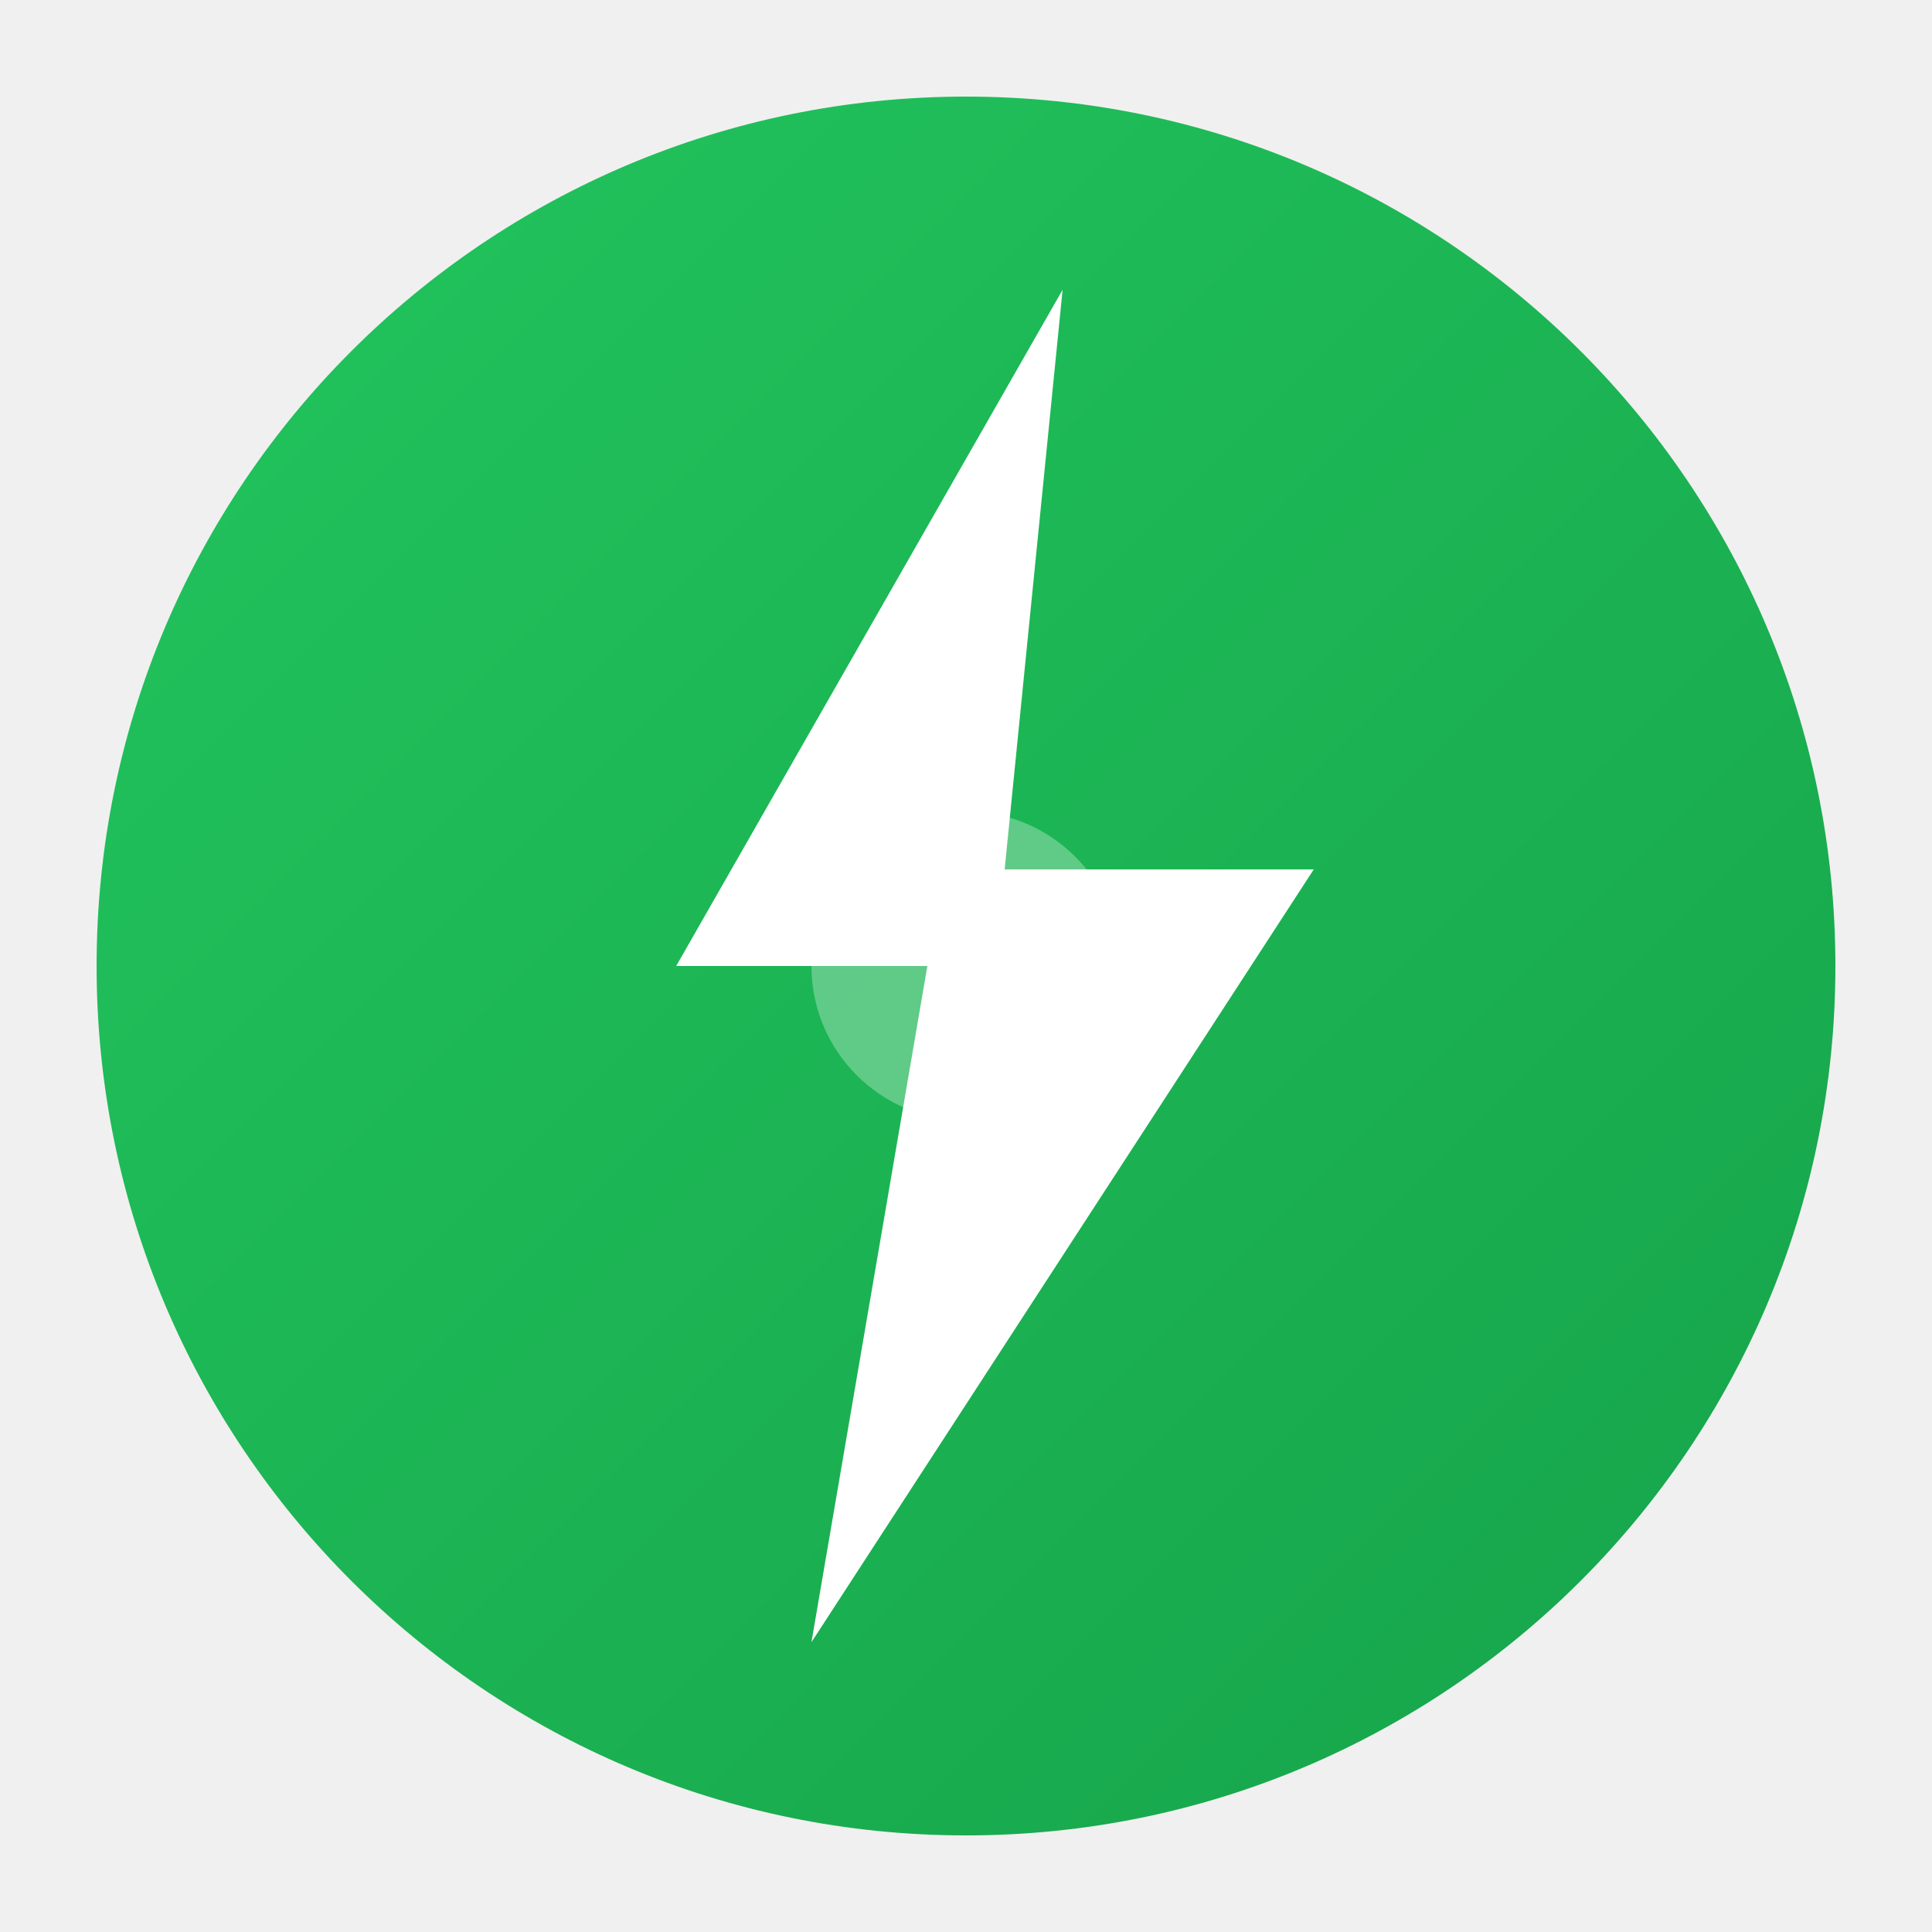
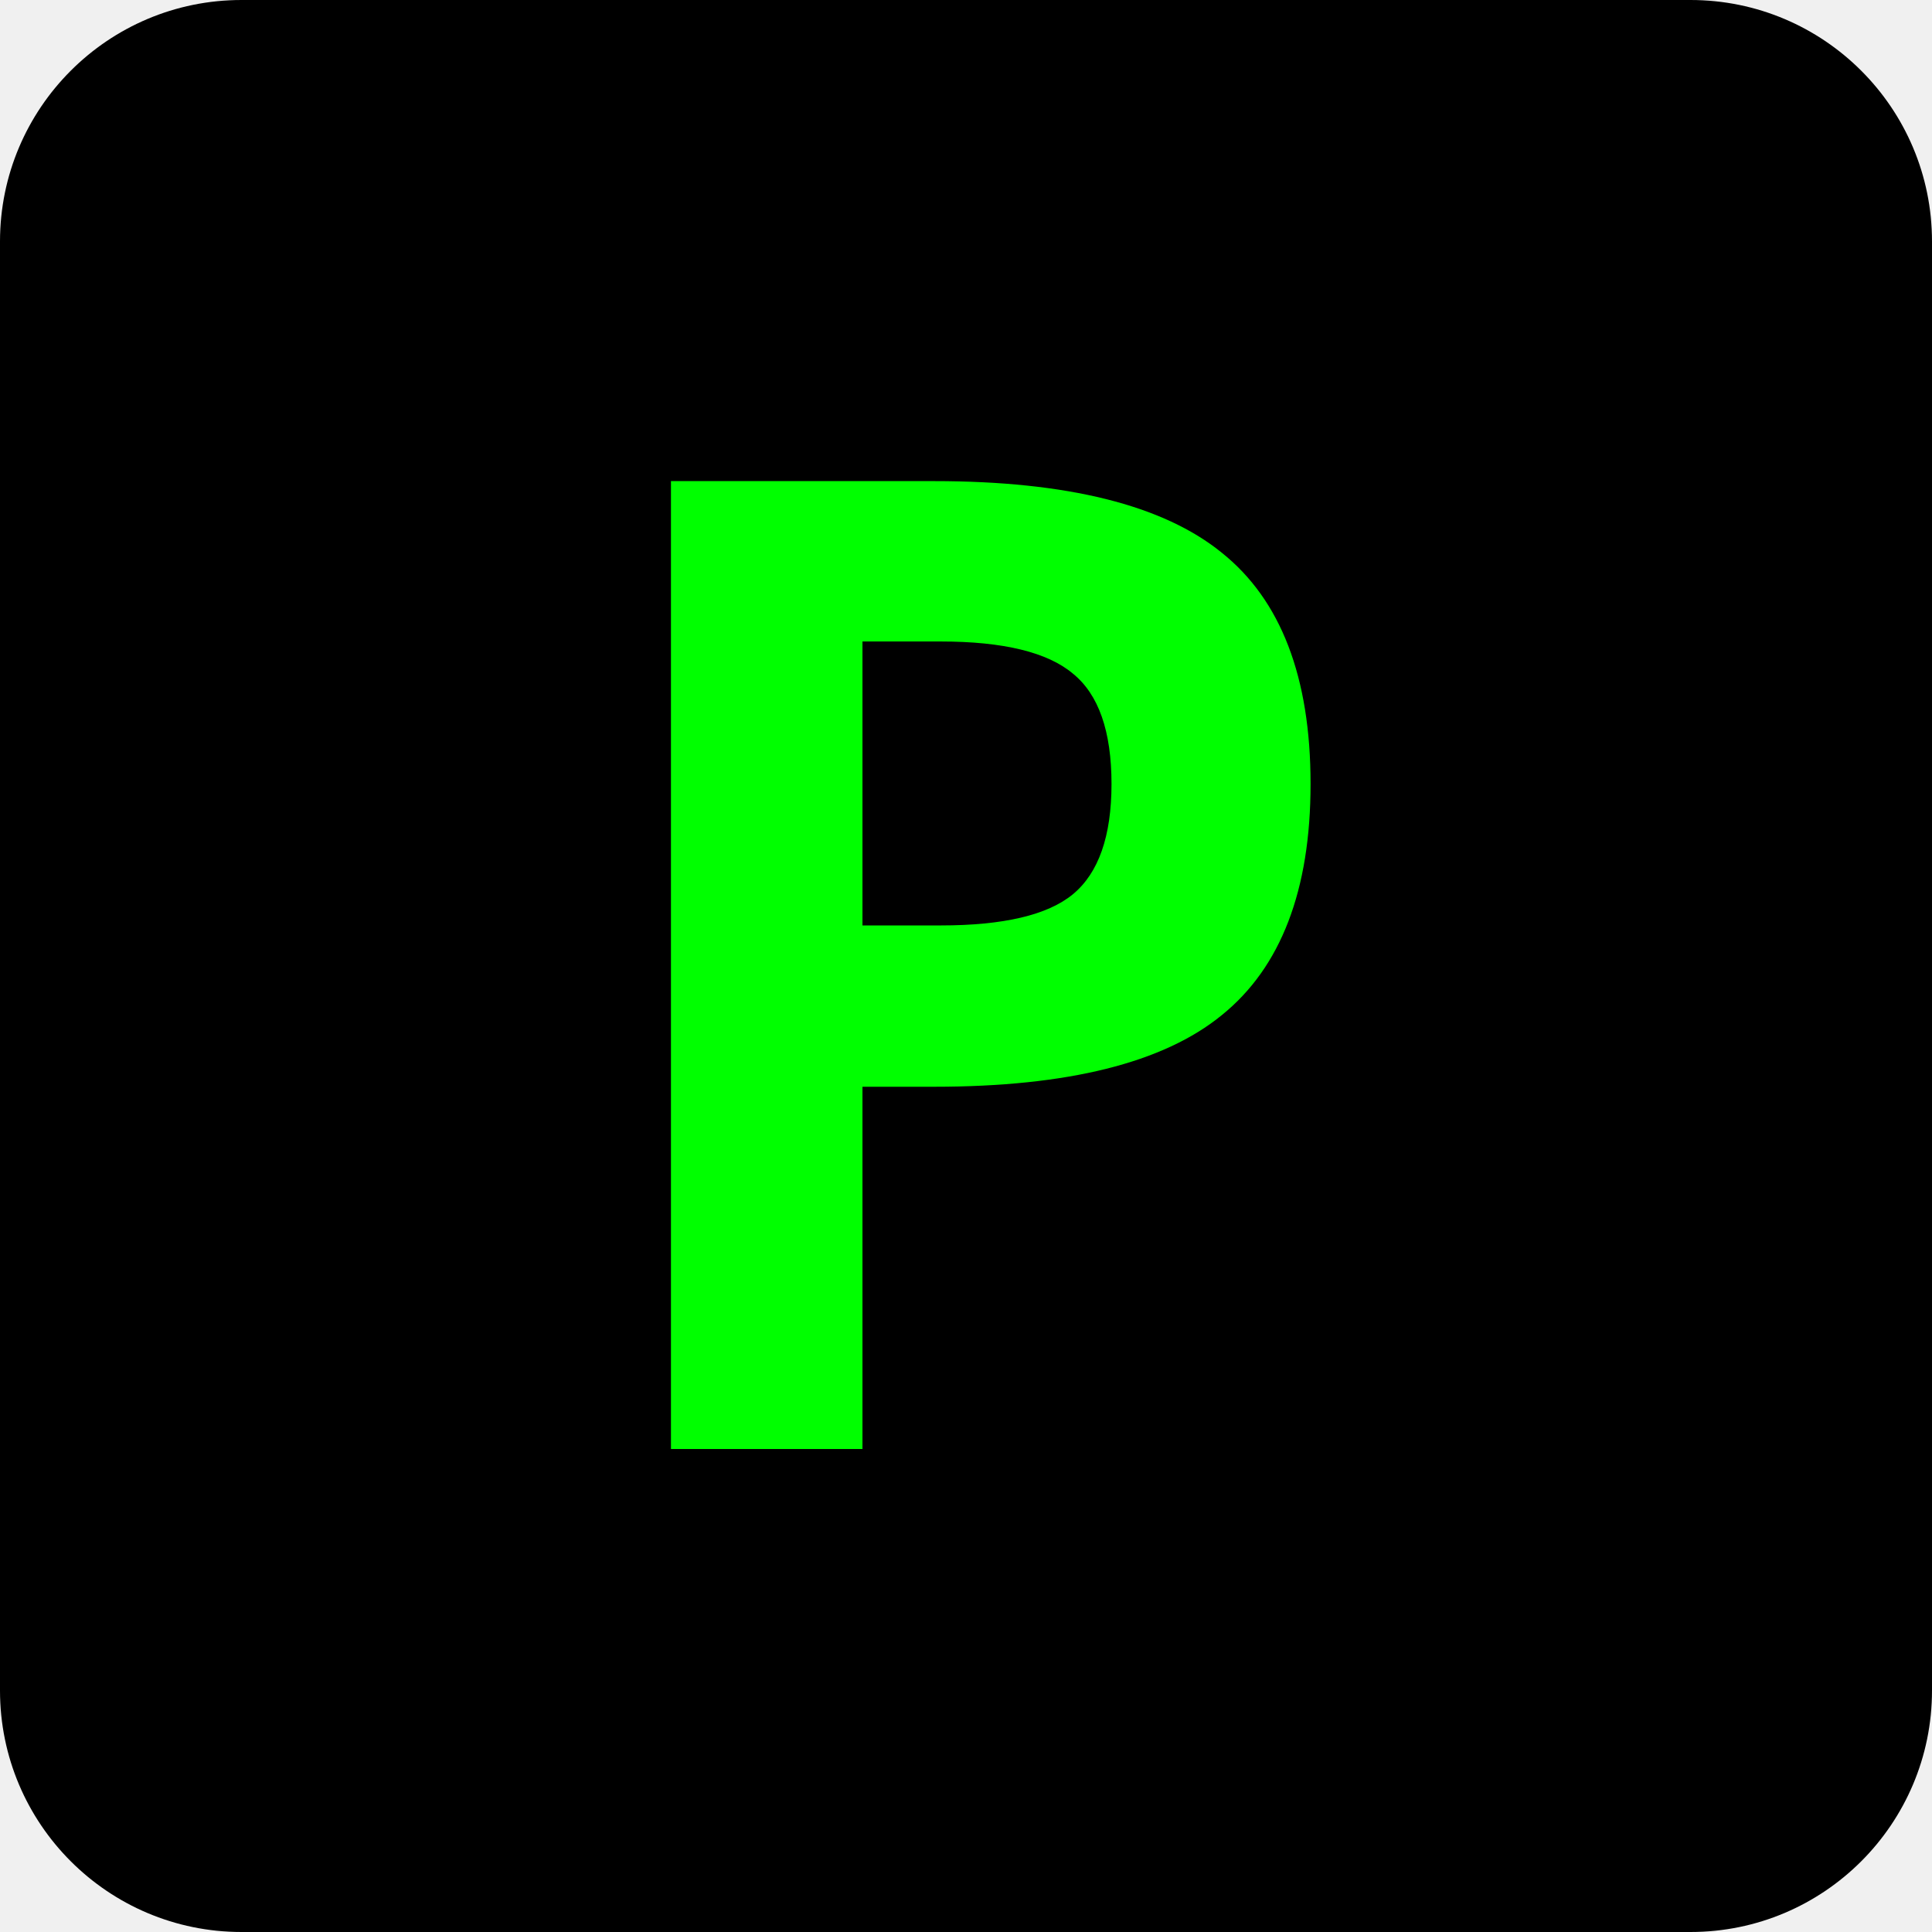
- <svg xmlns="http://www.w3.org/2000/svg" viewBox="0 0 100 100">
-   <defs>
-     <linearGradient id="grad" x1="0%" y1="0%" x2="100%" y2="100%">
-       <stop offset="0%" style="stop-color:#22c55e;stop-opacity:1" />
-       <stop offset="100%" style="stop-color:#16a34a;stop-opacity:1" />
-     </linearGradient>
-   </defs>
-   <circle cx="50" cy="50" r="45" fill="url(#grad)" />
-   <path d="M55 15 L35 50 L48 50 L42 85 L68 45 L52 45 Z" fill="white" />
-   <circle cx="50" cy="50" r="8" fill="white" opacity="0.3" />
+ <svg xmlns="http://www.w3.org/2000/svg" viewBox="0 0 32 32">
+   <rect width="32" height="32" rx="4" fill="#000" />
+   <text x="16" y="24" text-anchor="middle" fill="#0f0" font-family="monospace" font-size="22" font-weight="bold">P</text>
</svg>
